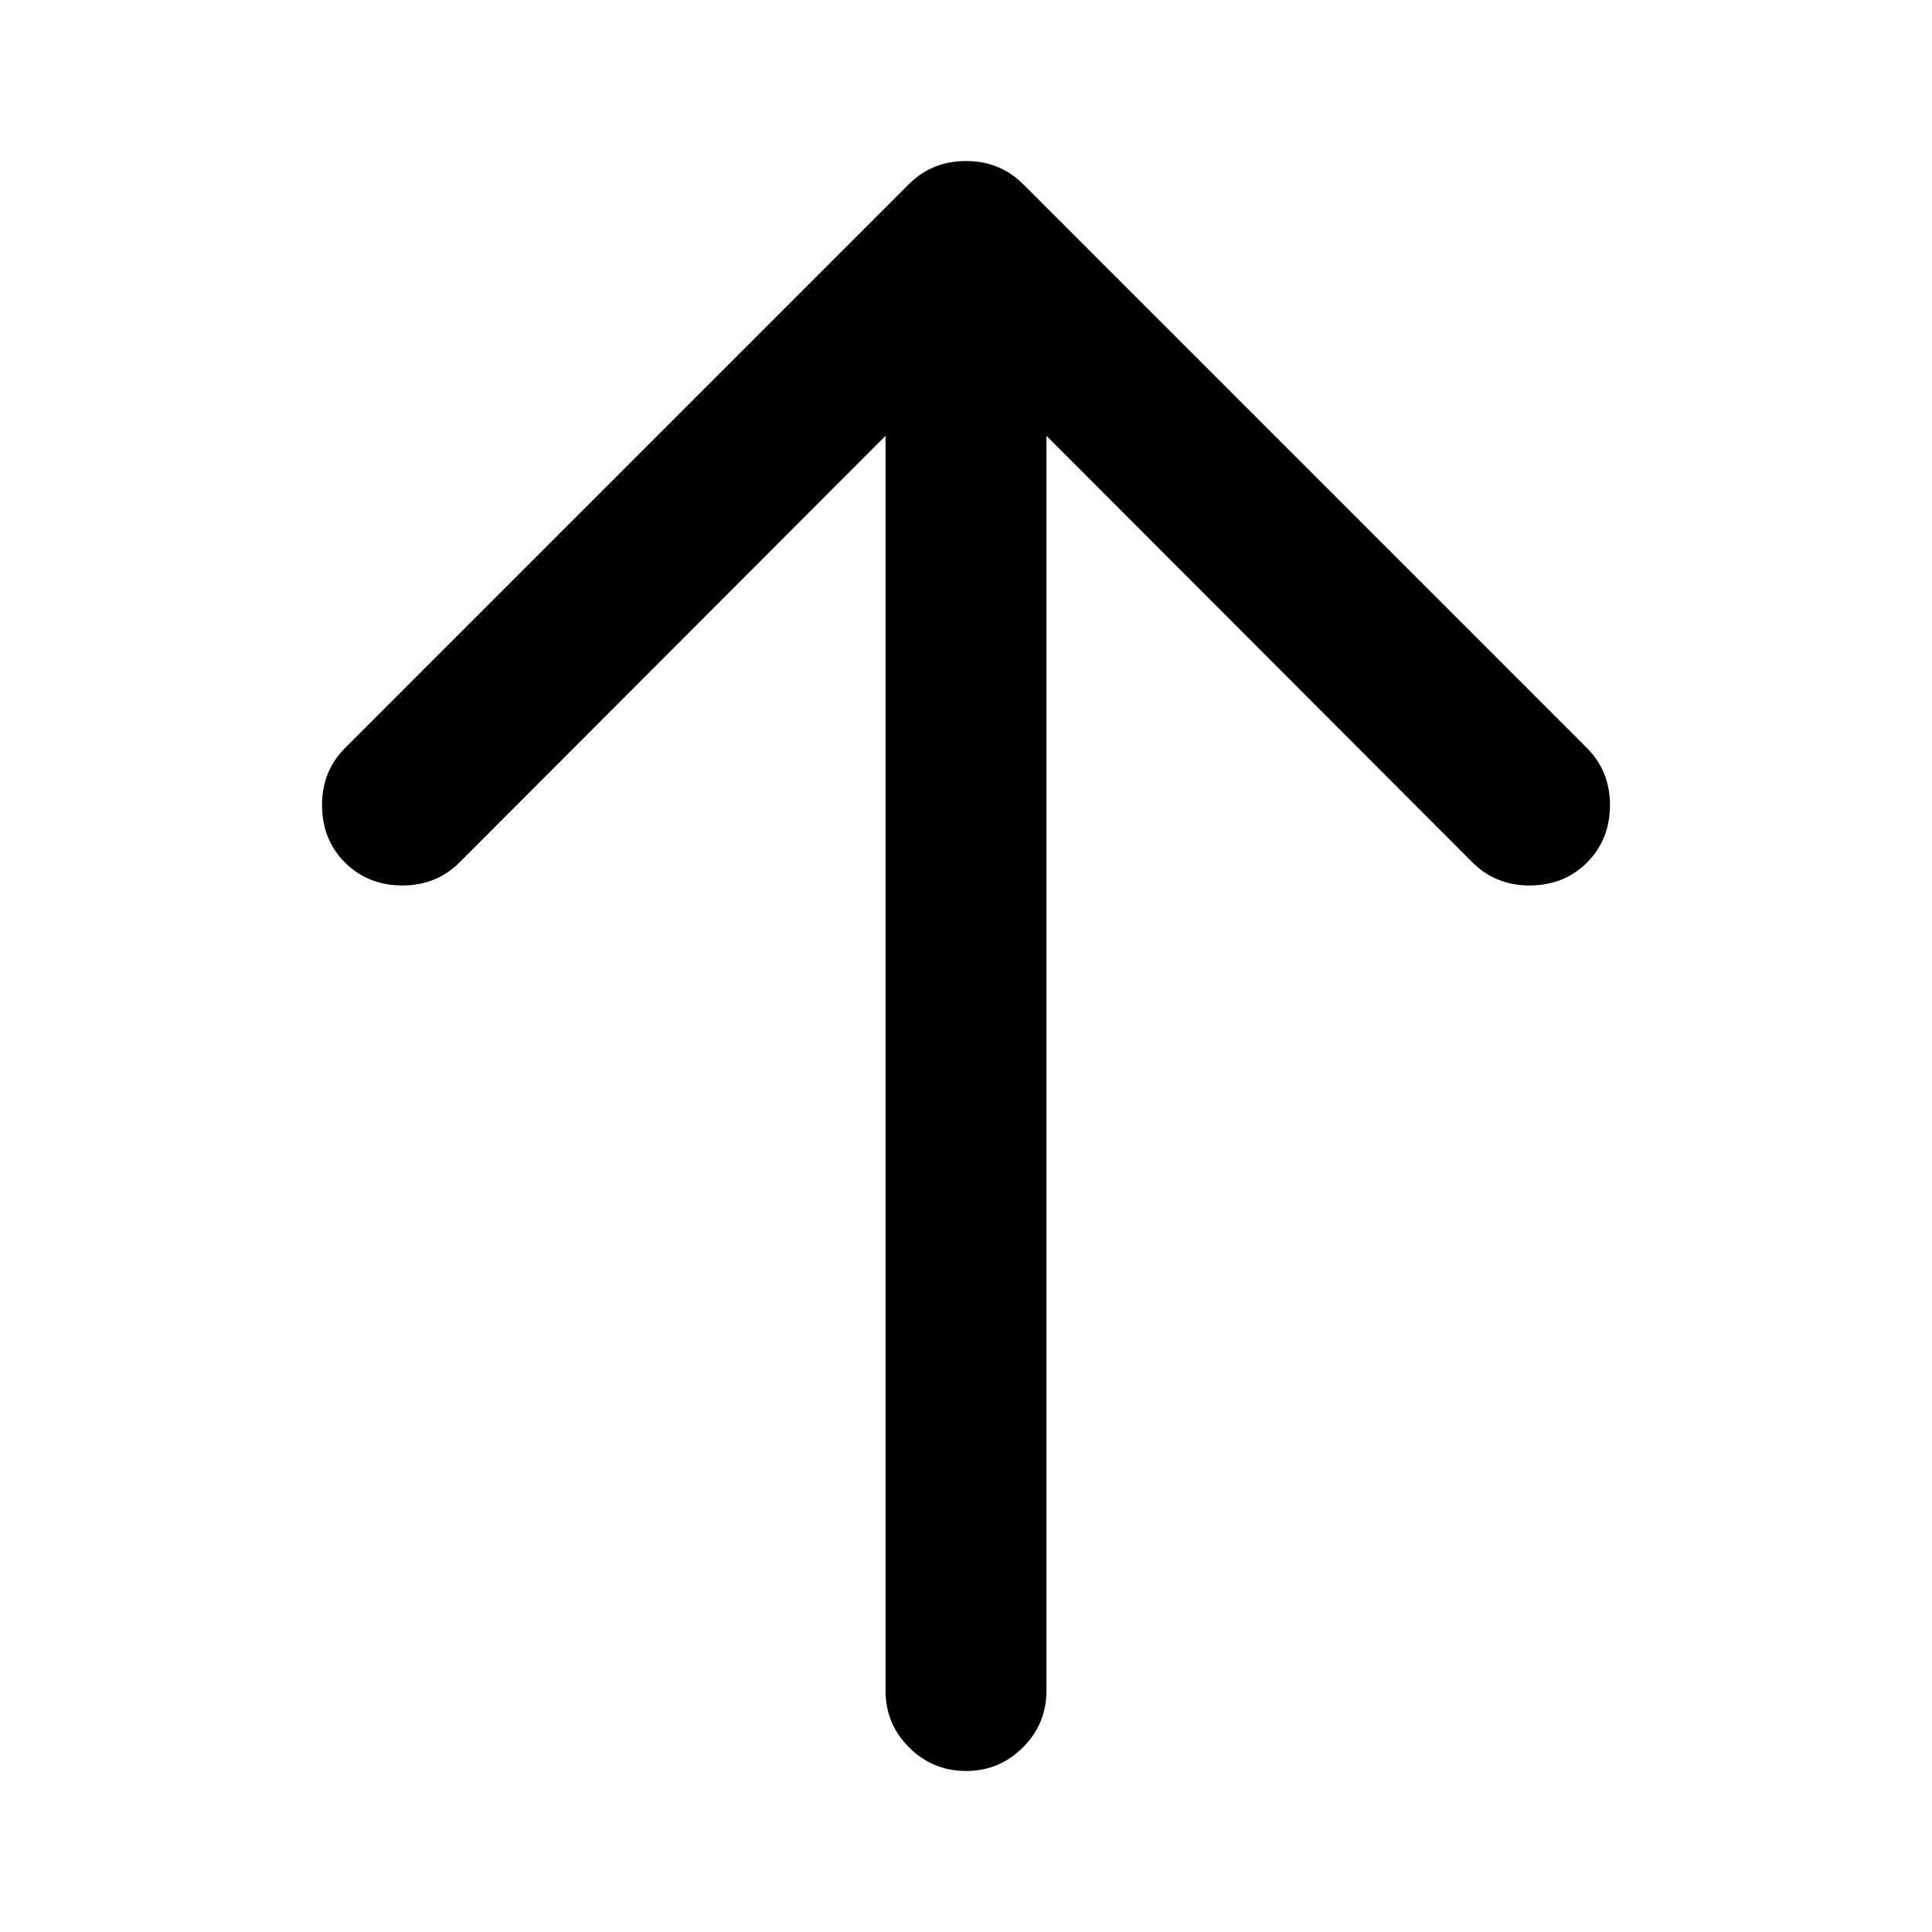
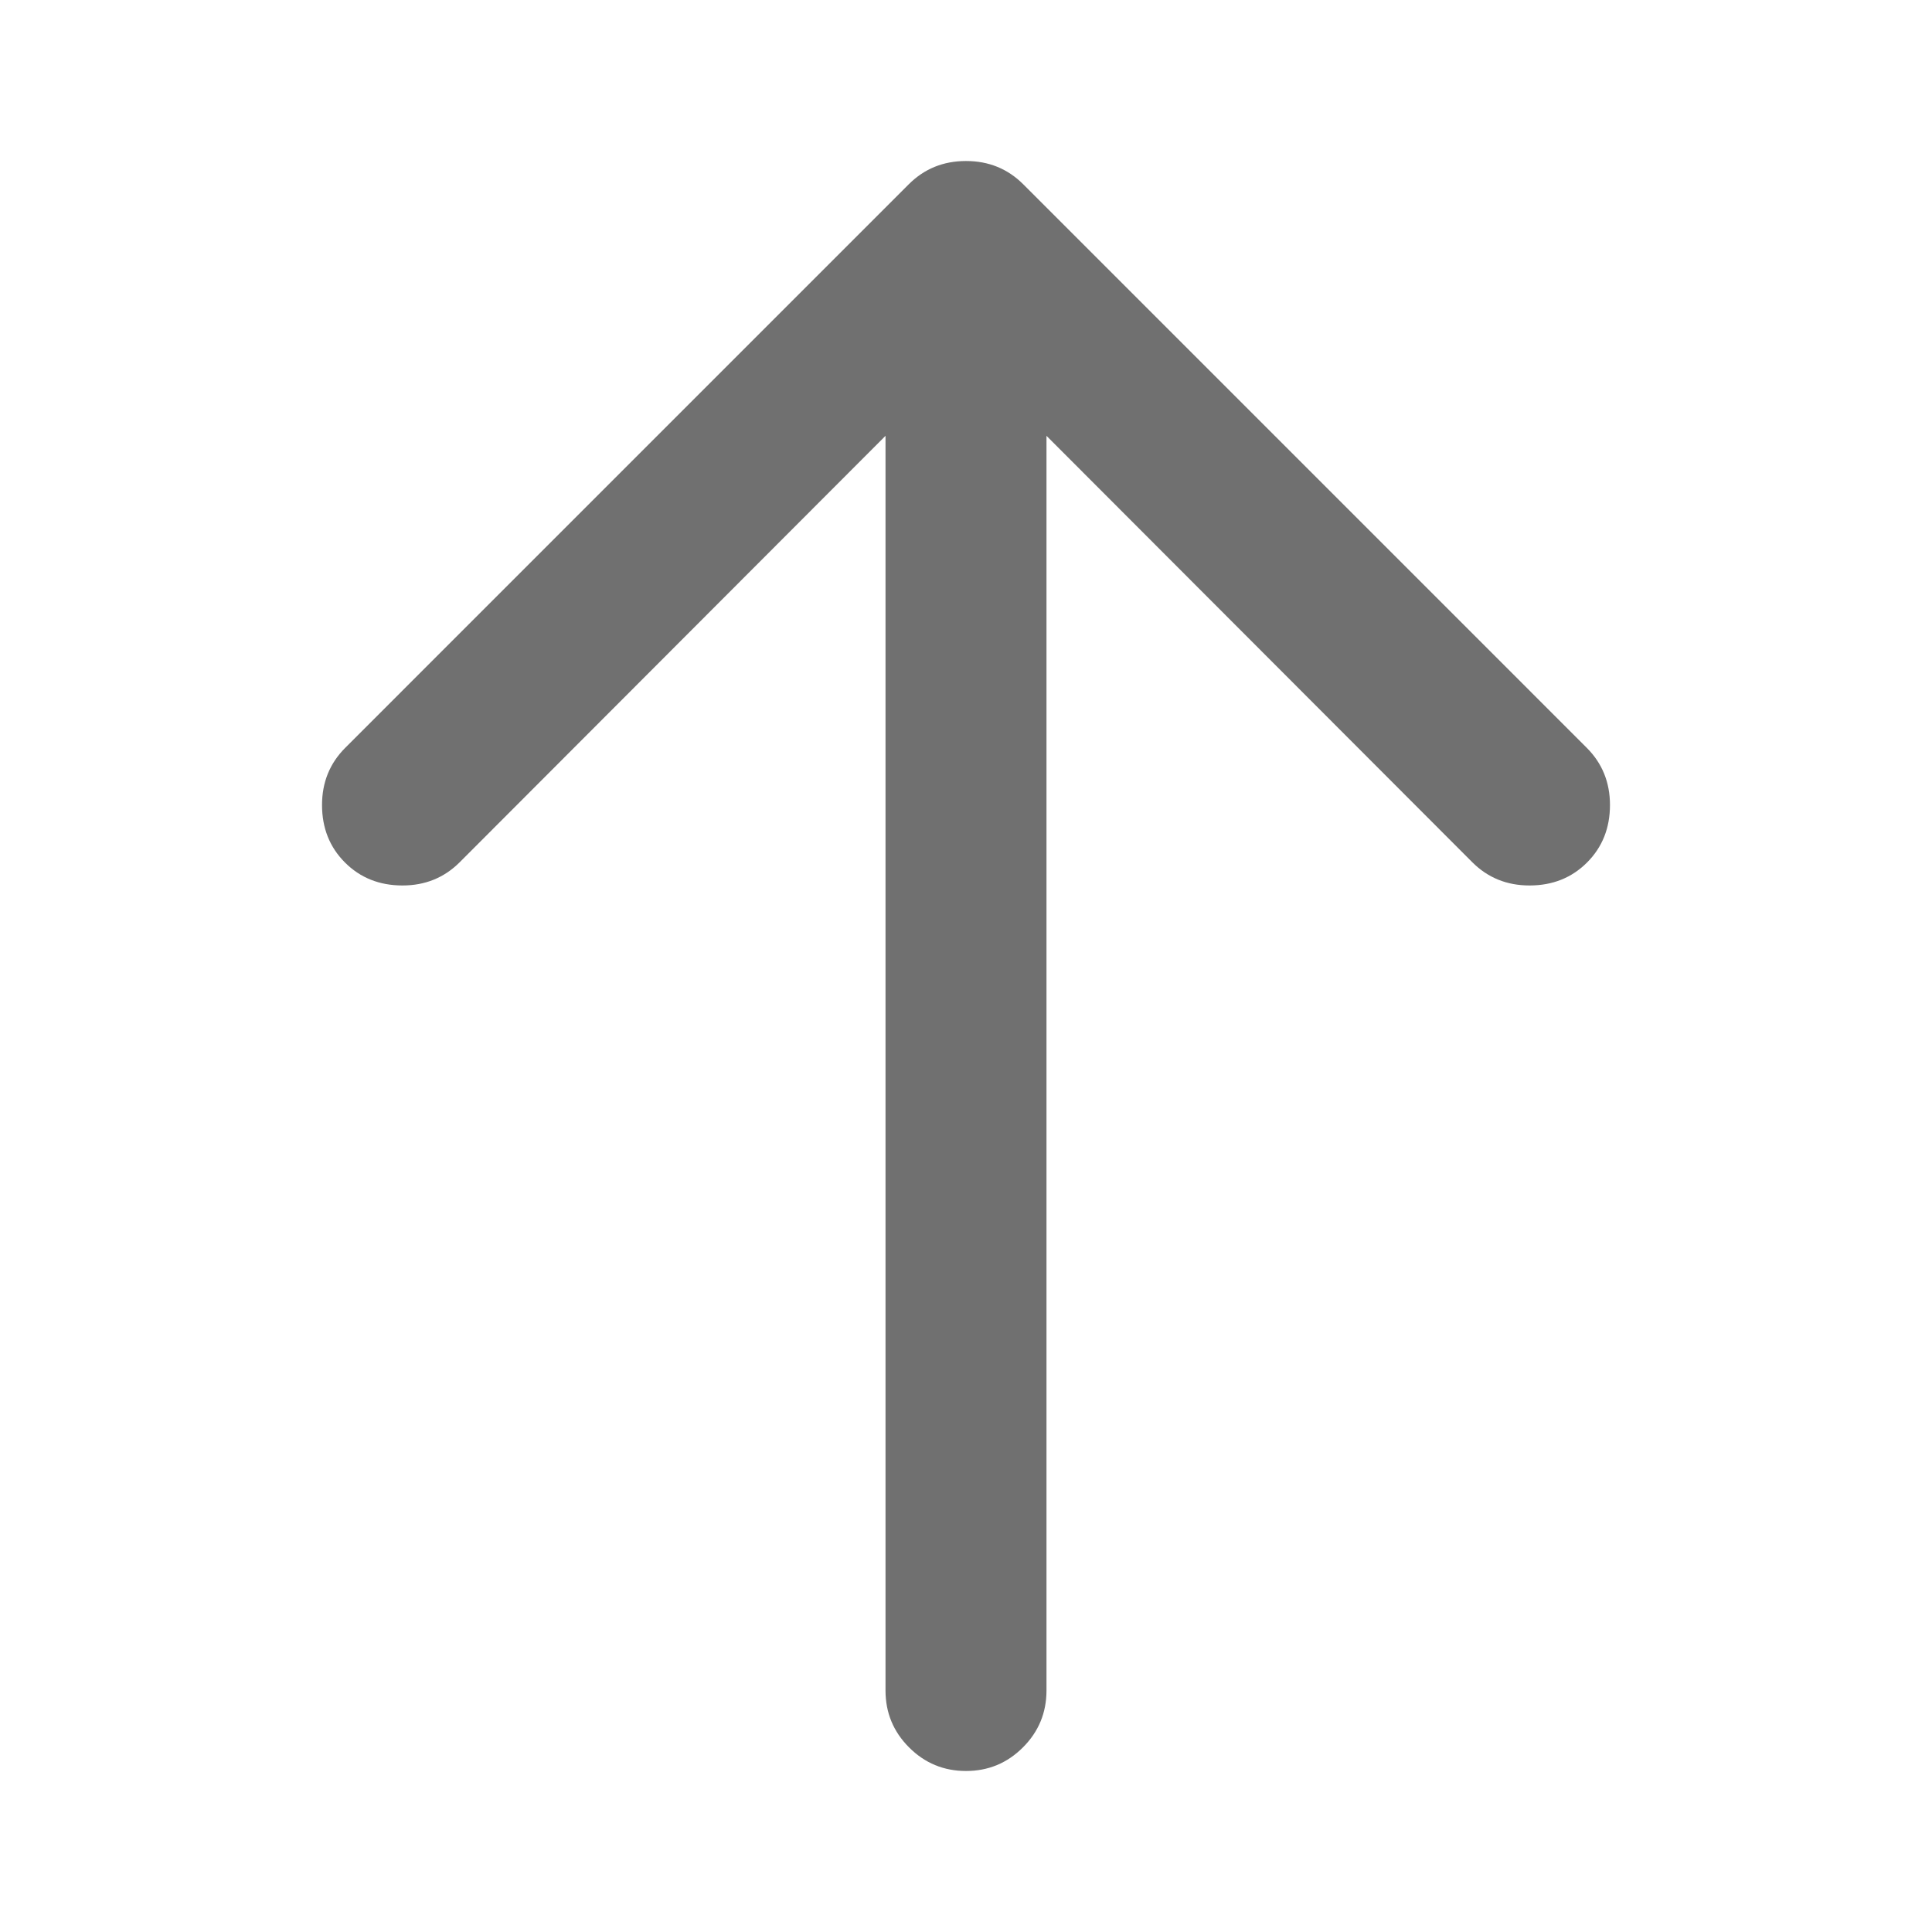
- <svg xmlns="http://www.w3.org/2000/svg" class="svg-icon" style="width: 1em; height: 1em;vertical-align: middle;fill: currentColor;overflow: hidden;" viewBox="0 0 1024 1024" version="1.1">
+ <svg xmlns="http://www.w3.org/2000/svg" class="svg-icon" fill="#707070" style="width: 1em; height: 1em;vertical-align: middle;overflow: hidden;" viewBox="0 0 1024 1024" version="1.1">
  <path d="M512 85.34q18.002 0 30.331 12.329l298.66 298.66q12.329 12.329 12.329 30.331 0 18.33-12.165 30.495t-30.495 12.165q-18.002 0-30.331-12.329l-225.669-225.997 0 665.006q0 17.674-12.493 30.167t-30.167 12.493-30.167-12.493-12.493-30.167l0-665.006-225.669 225.997q-12.329 12.329-30.331 12.329-18.33 0-30.495-12.165t-12.165-30.495q0-18.002 12.329-30.331l298.66-298.66q12.329-12.329 30.331-12.329z" />
</svg>
